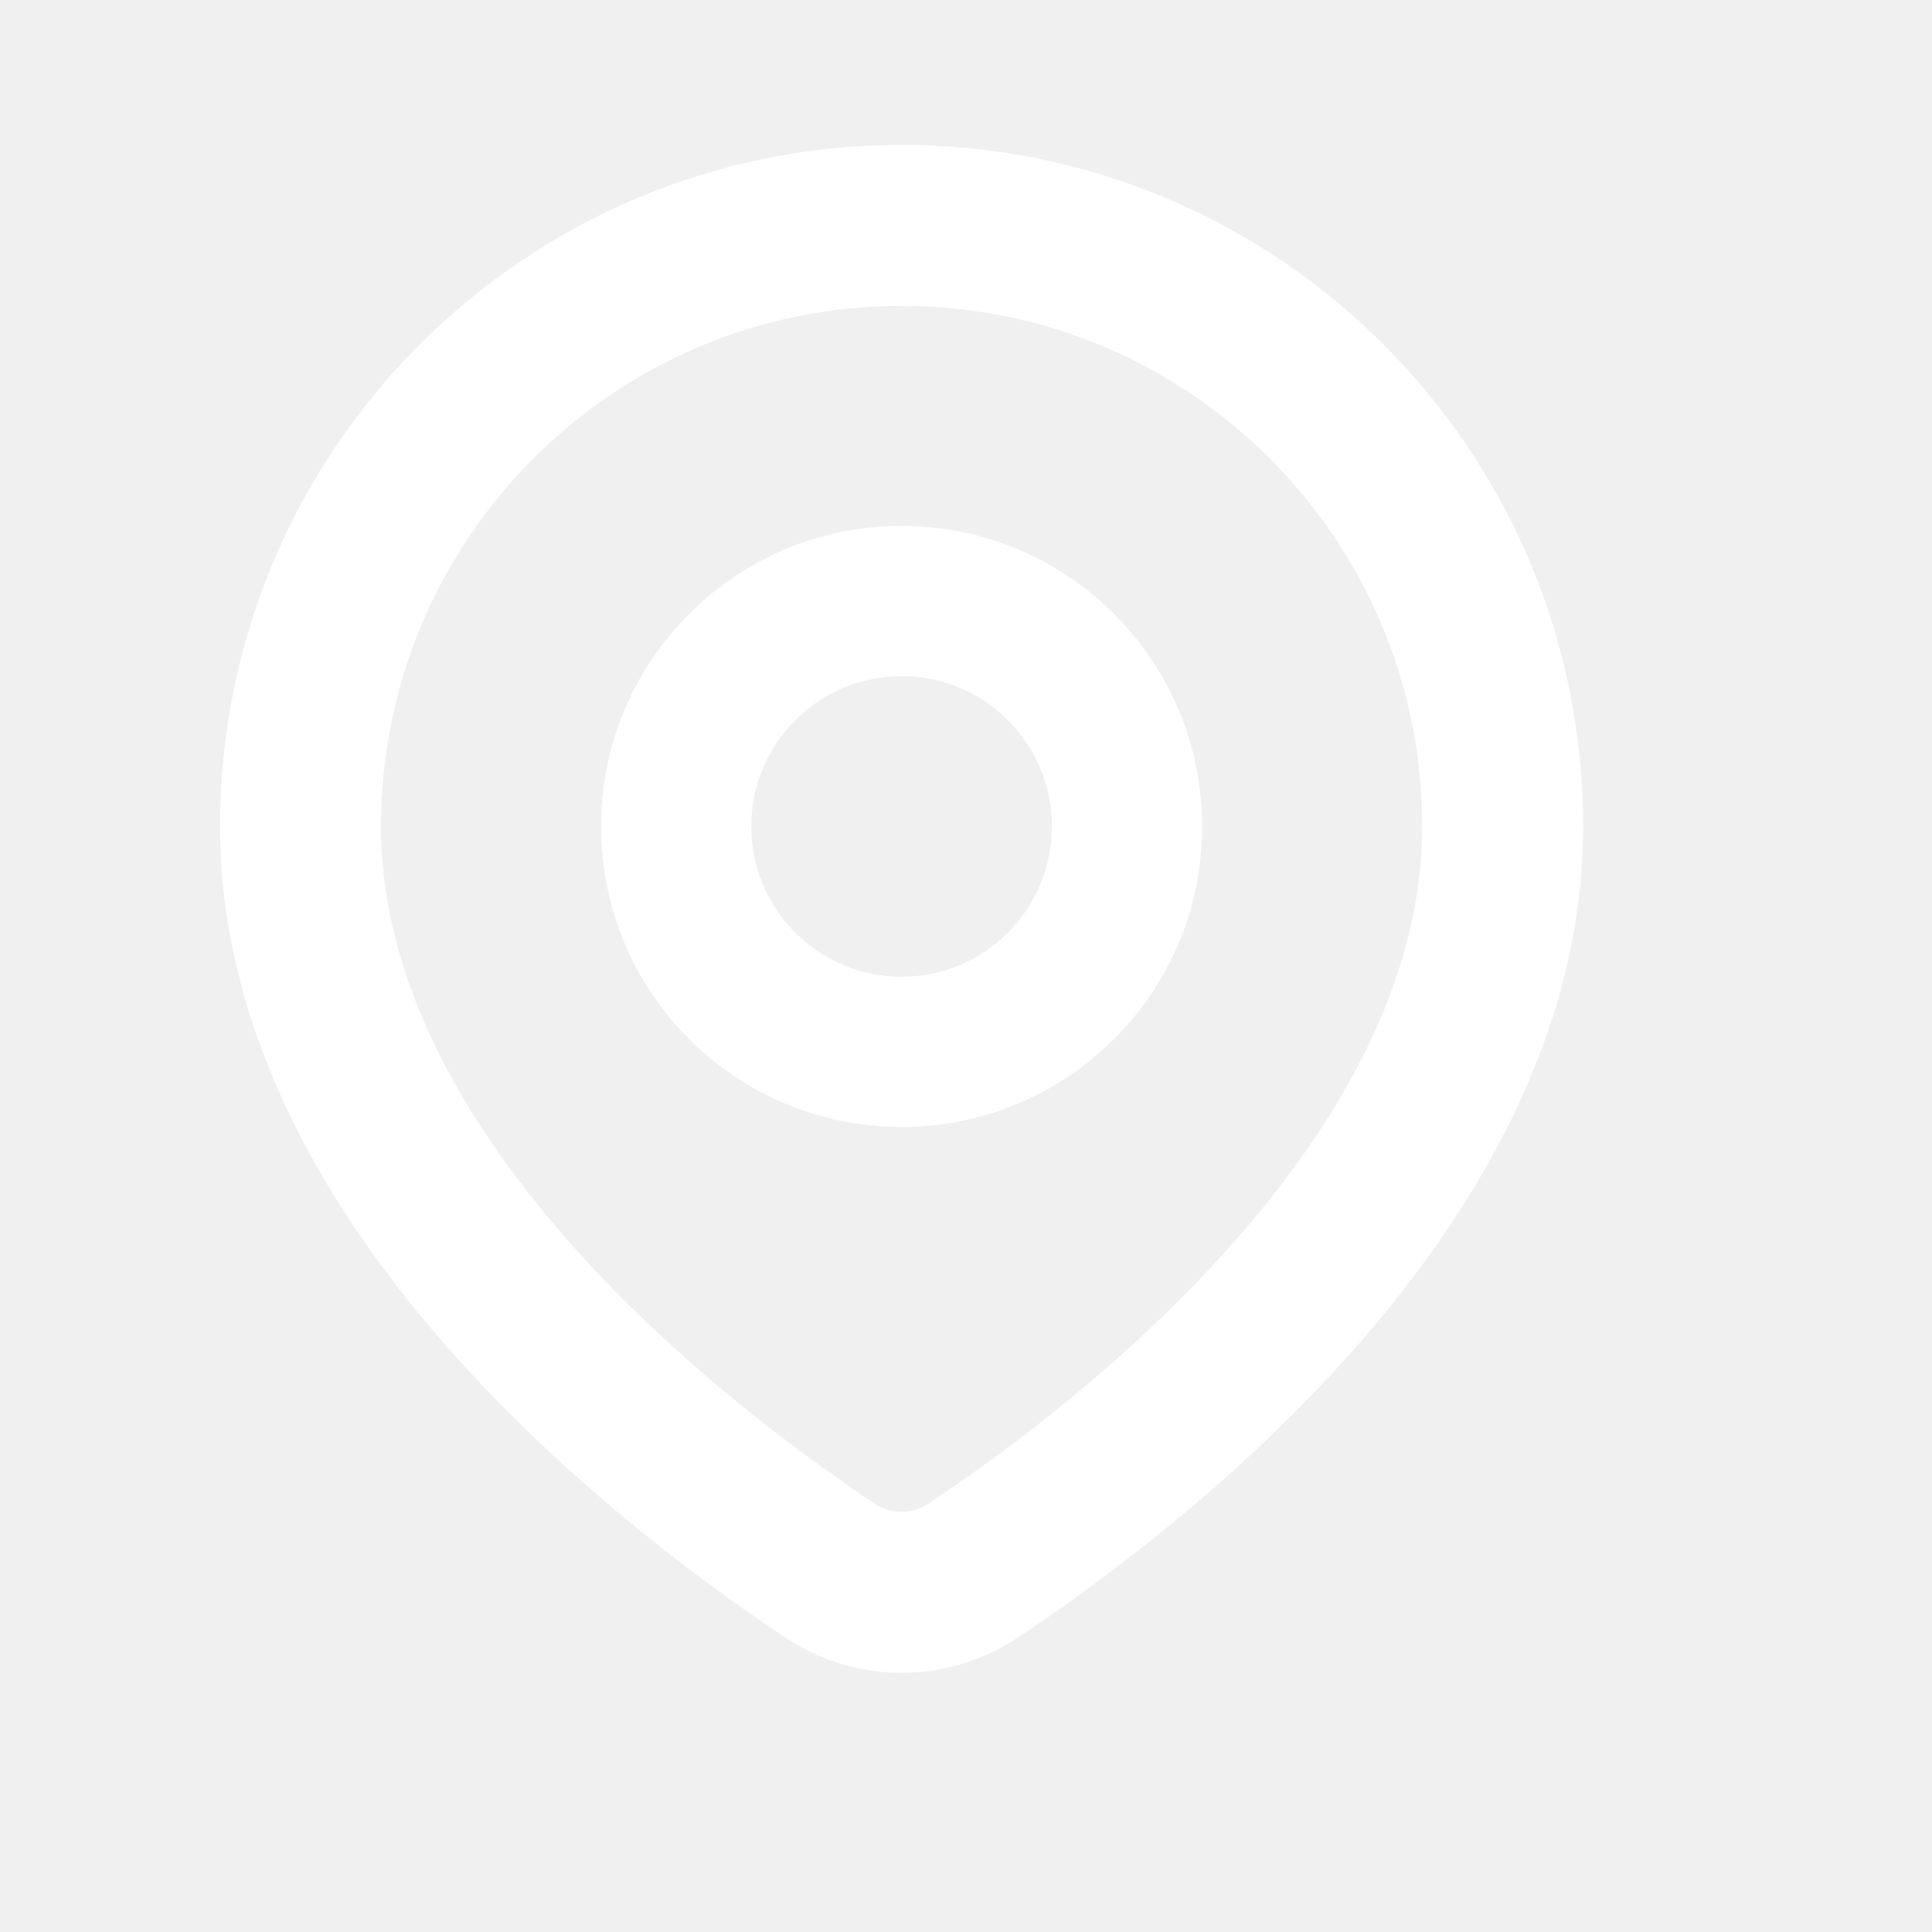
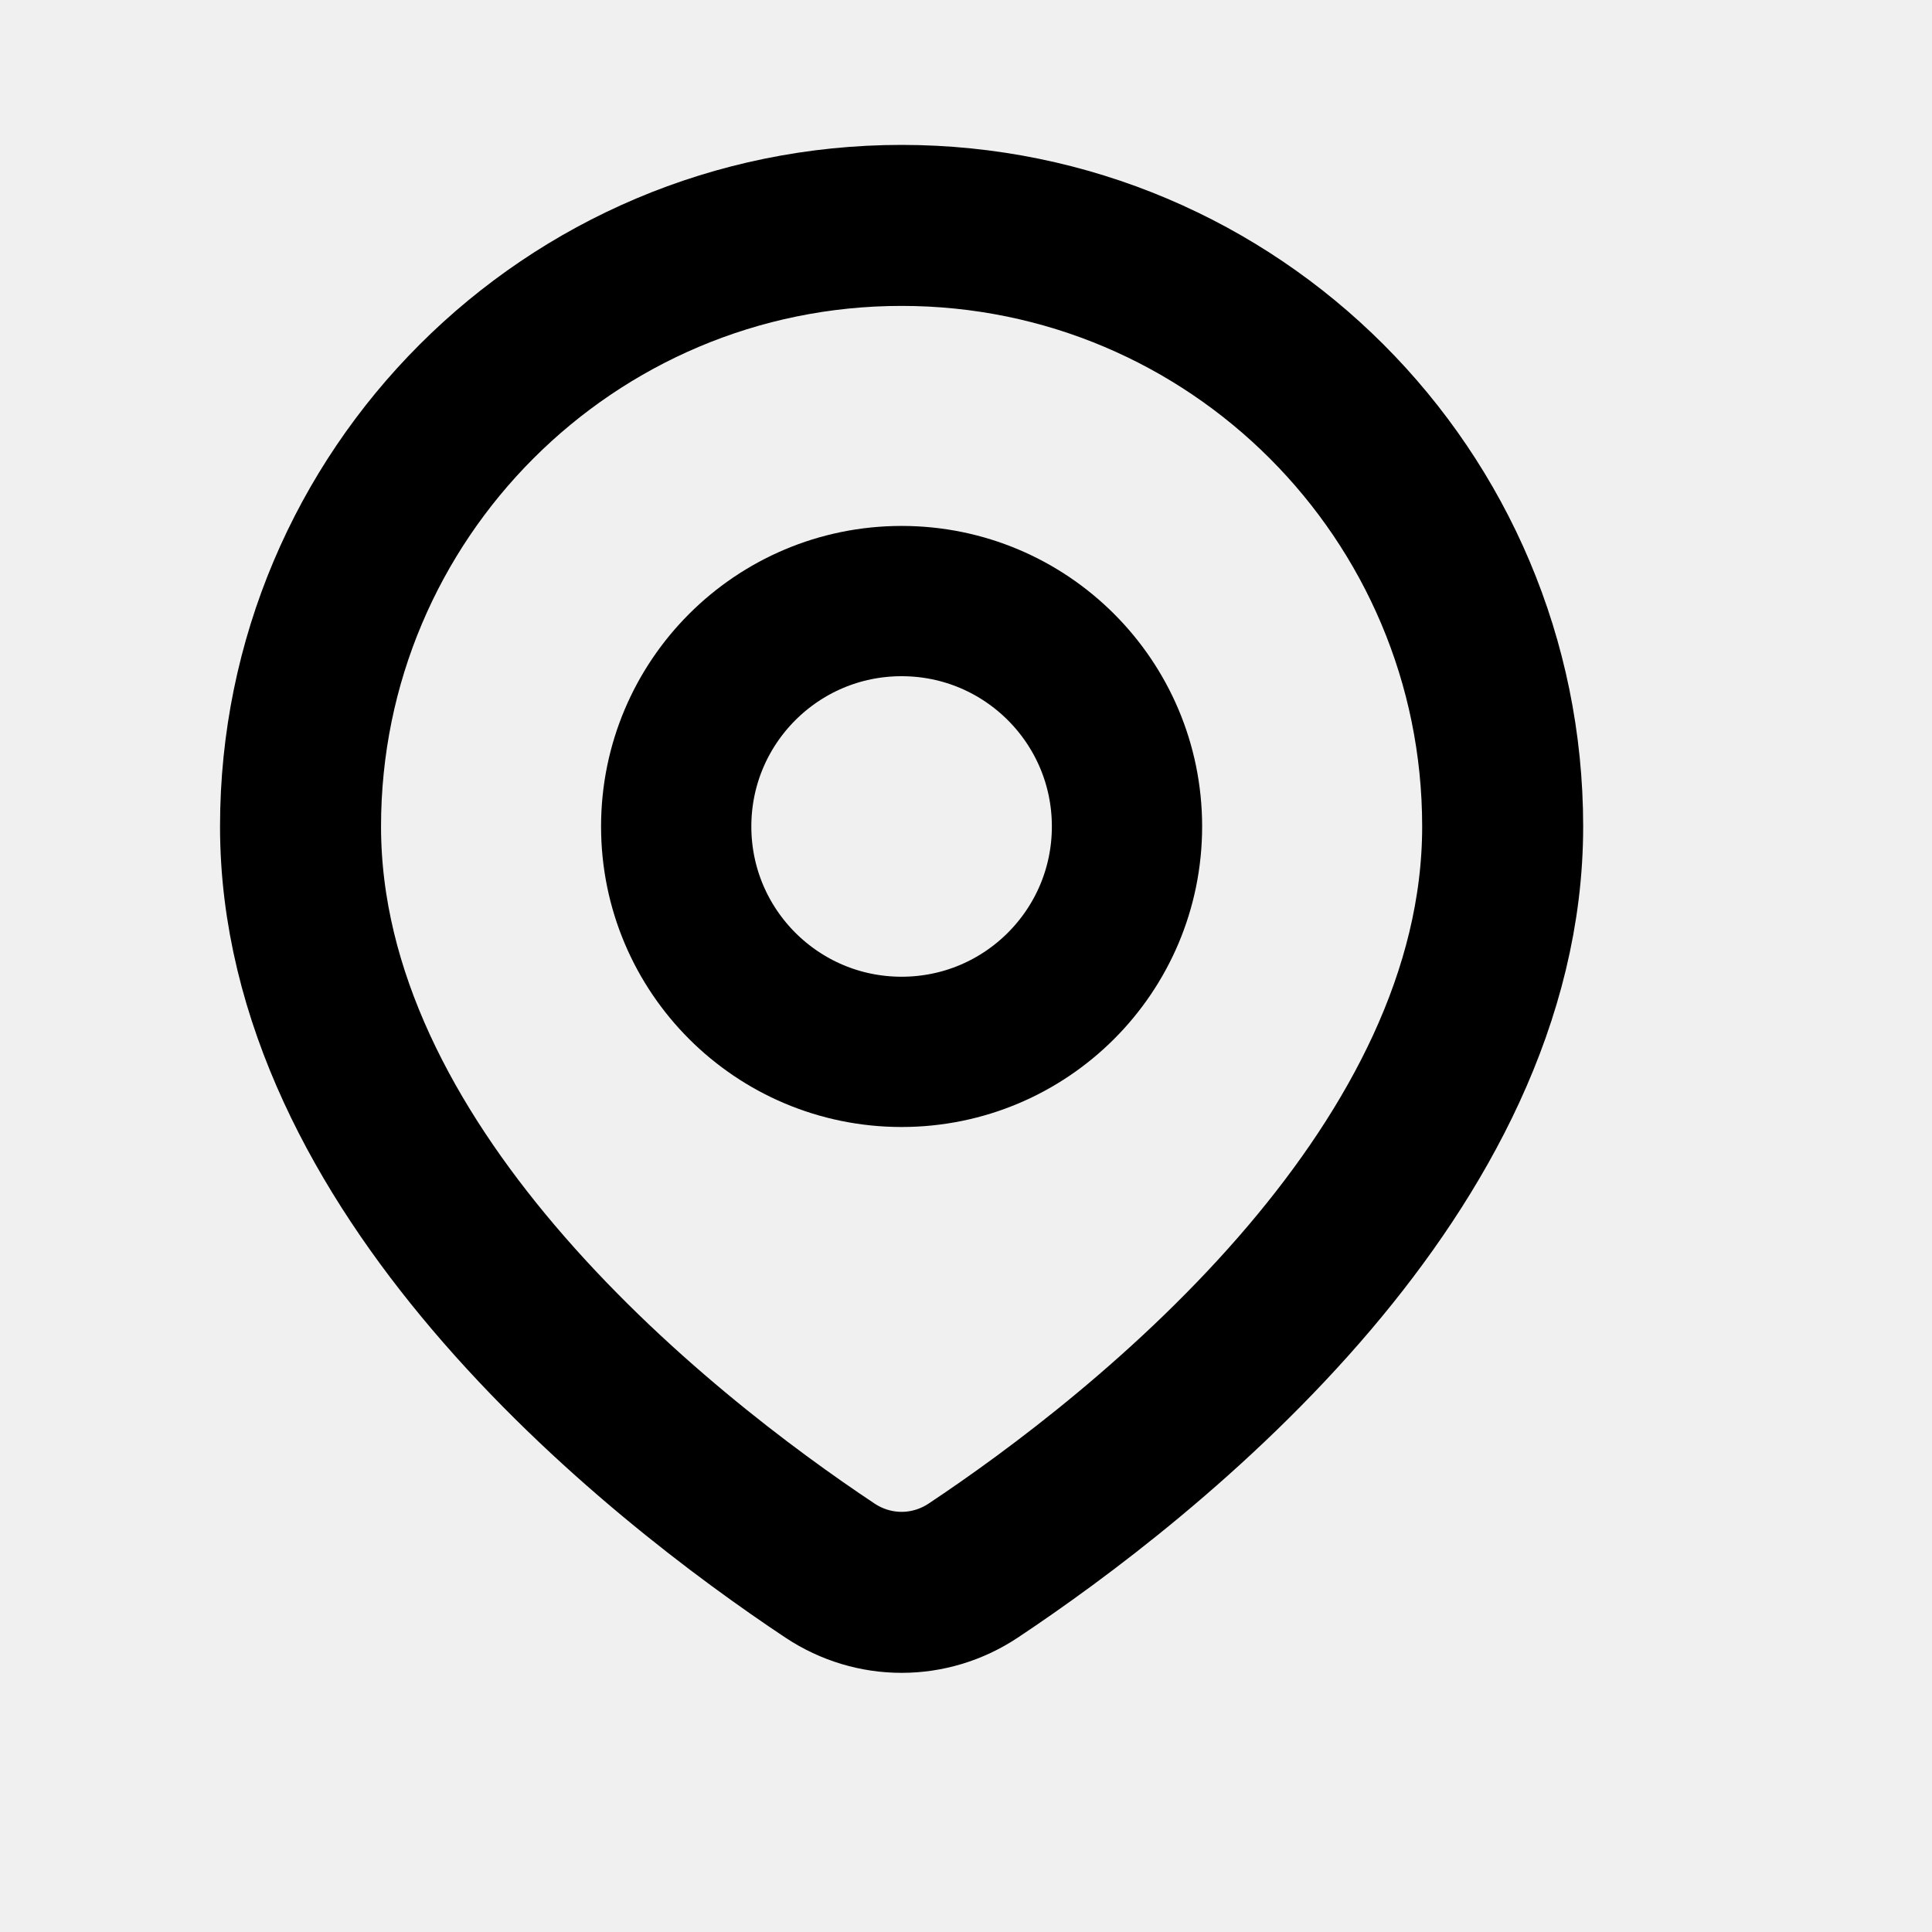
<svg xmlns="http://www.w3.org/2000/svg" width="18" height="18" viewBox="0 0 18 18" fill="none">
-   <path d="M14 7.7C14 9.288 13.199 10.726 12.204 11.9C11.133 13.163 9.837 14.12 9.067 14.633C8.66 14.903 8.14 14.903 7.733 14.633C6.963 14.12 5.667 13.163 4.596 11.9C3.6 10.726 2.8 9.288 2.8 7.7C2.8 4.607 5.307 2.1 8.4 2.1C11.493 2.1 14 4.607 14 7.7Z" stroke="white" stroke-width="1.5" />
-   <path d="M10.5 7.7C10.5 8.86 9.56 9.8 8.4 9.8C7.24 9.8 6.3 8.86 6.3 7.7C6.3 6.54 7.24 5.6 8.4 5.6C9.56 5.6 10.5 6.54 10.5 7.7Z" stroke="white" stroke-width="1.4" />
+   <path d="M14 7.7C14 9.288 13.199 10.726 12.204 11.9C11.133 13.163 9.837 14.121 9.067 14.633C8.66 14.903 8.14 14.903 7.733 14.633C6.963 14.121 5.667 13.163 4.596 11.9C3.6 10.726 2.8 9.288 2.8 7.7C2.8 4.607 5.307 2.1 8.4 2.1C11.493 2.1 14 4.607 14 7.7Z" stroke="currentColor" stroke-width="1.5" />
+   <path d="M10.5 7.7C10.5 8.86 9.56 9.8 8.4 9.8C7.24 9.8 6.3 8.86 6.3 7.7C6.3 6.54 7.24 5.6 8.4 5.6C9.56 5.6 10.5 6.54 10.5 7.7Z" stroke="currentColor" stroke-width="1.4" />
</svg>
